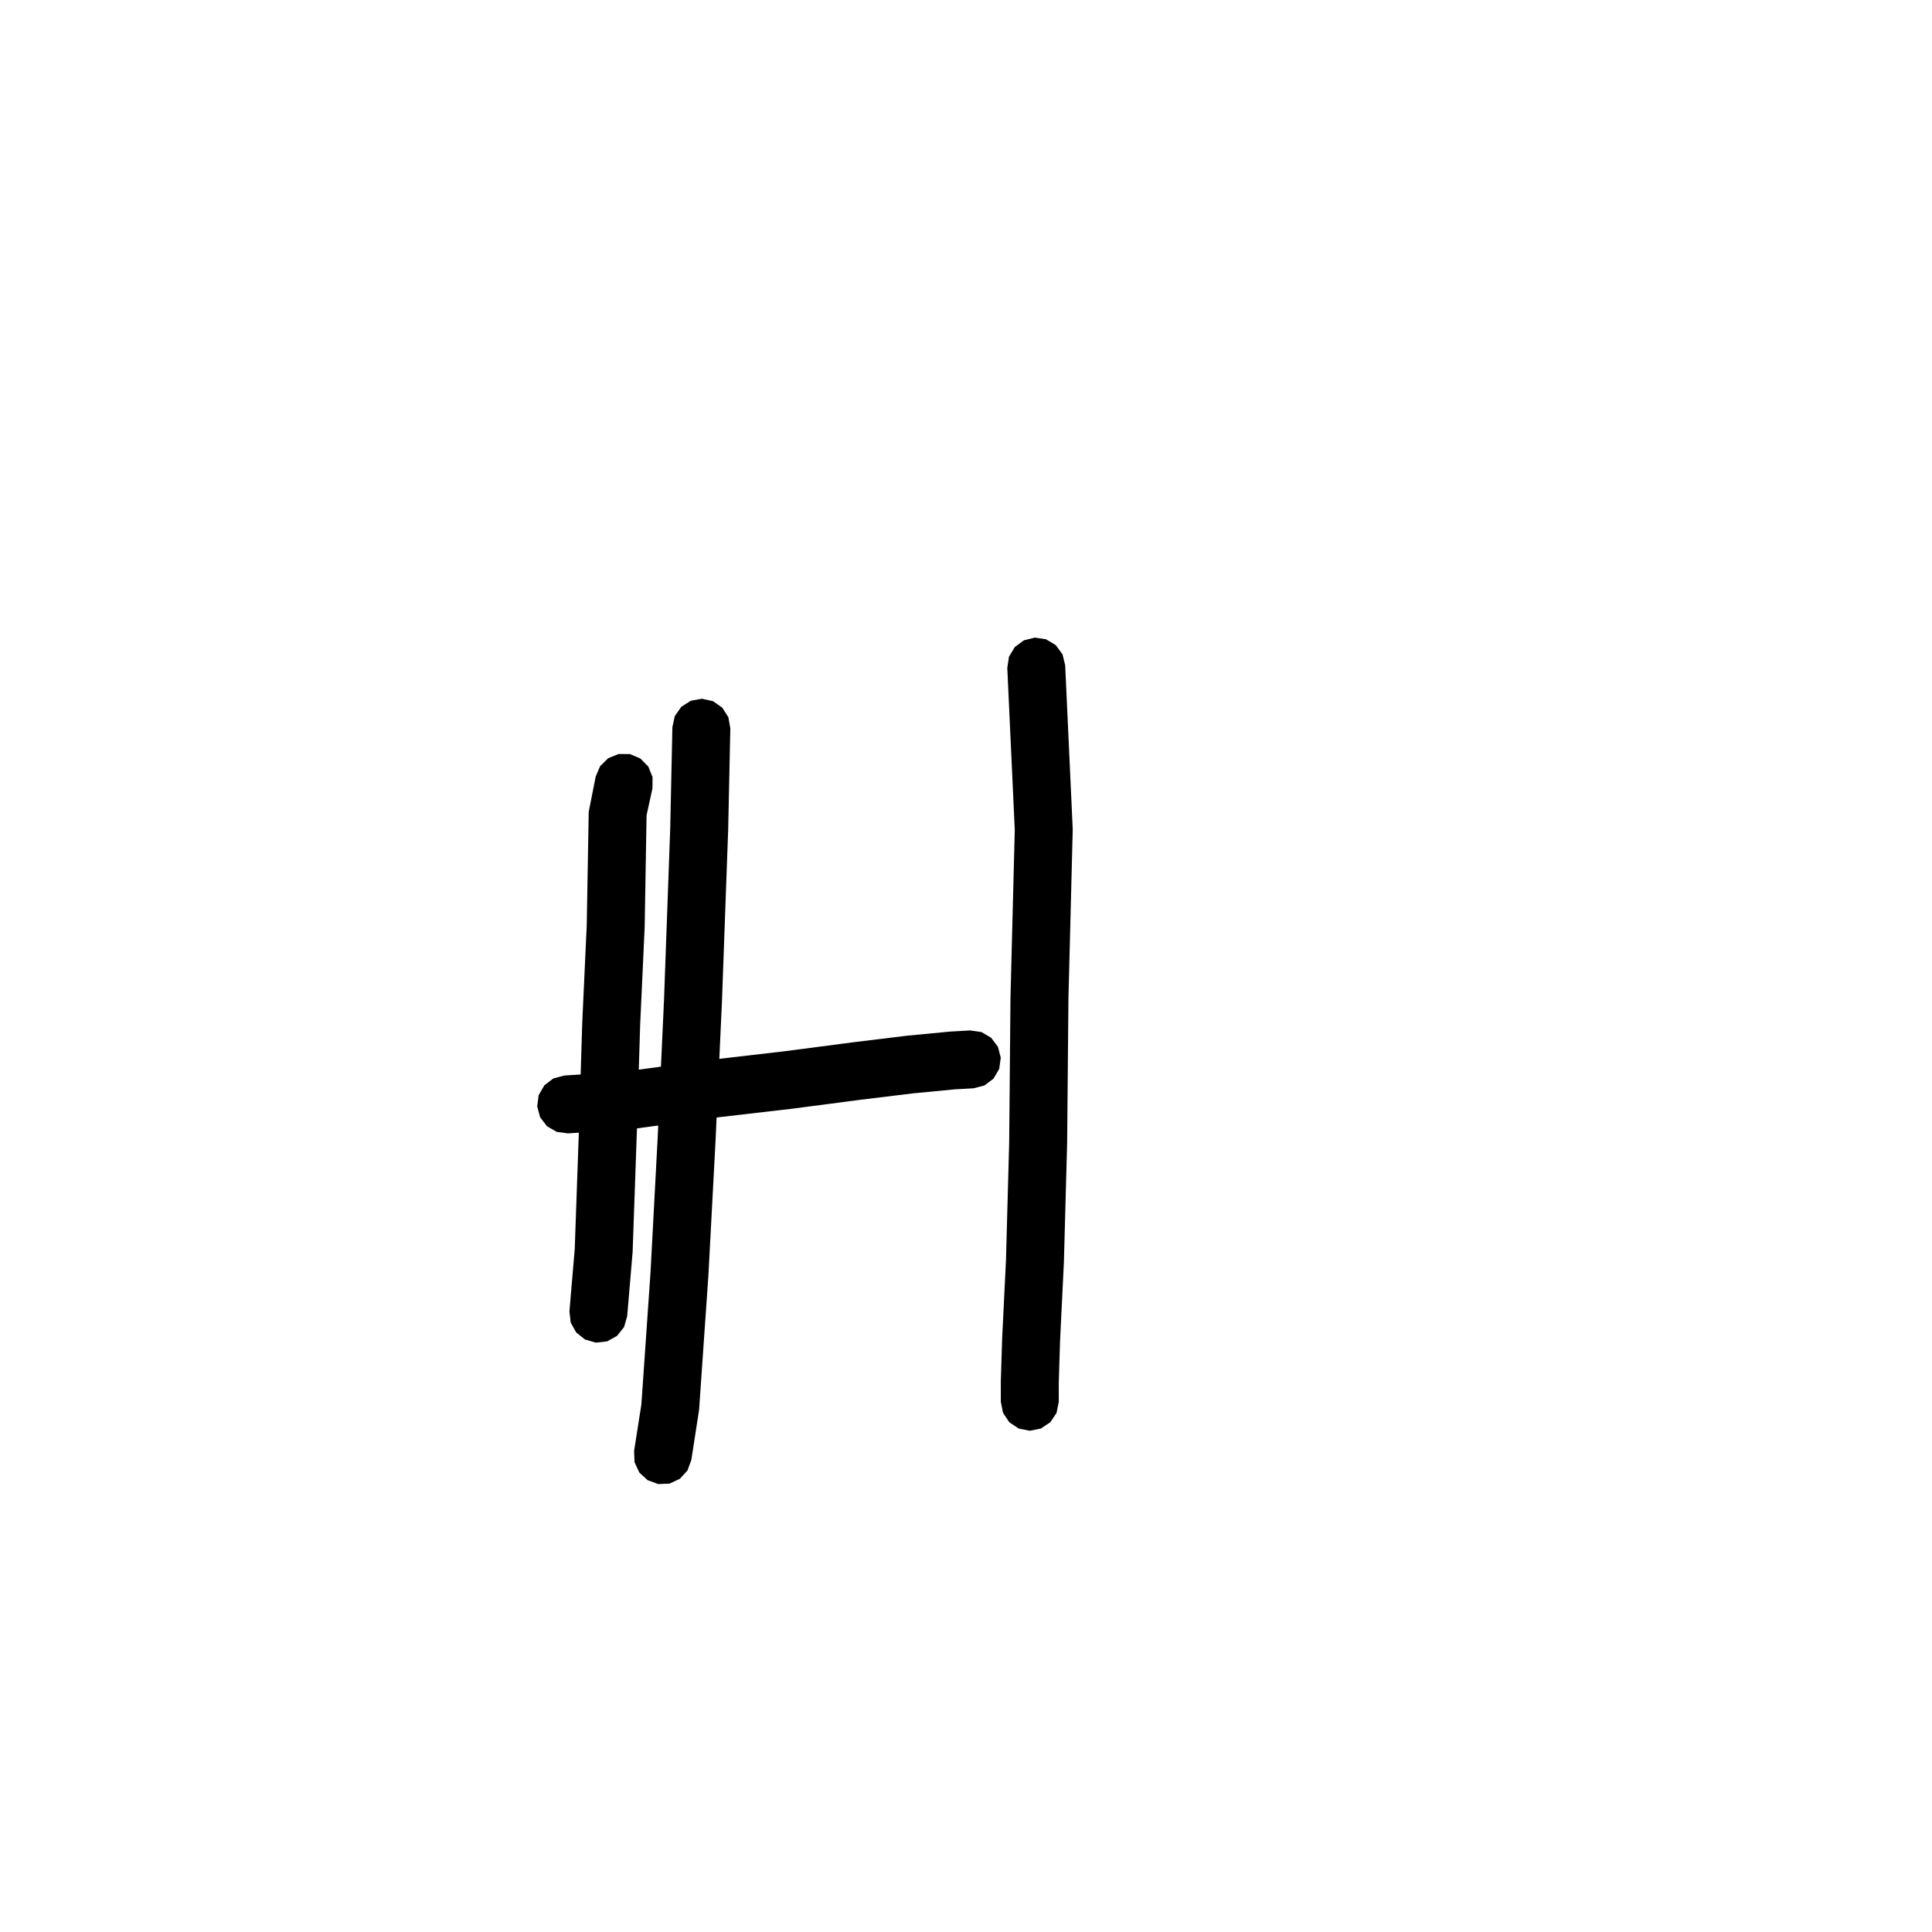
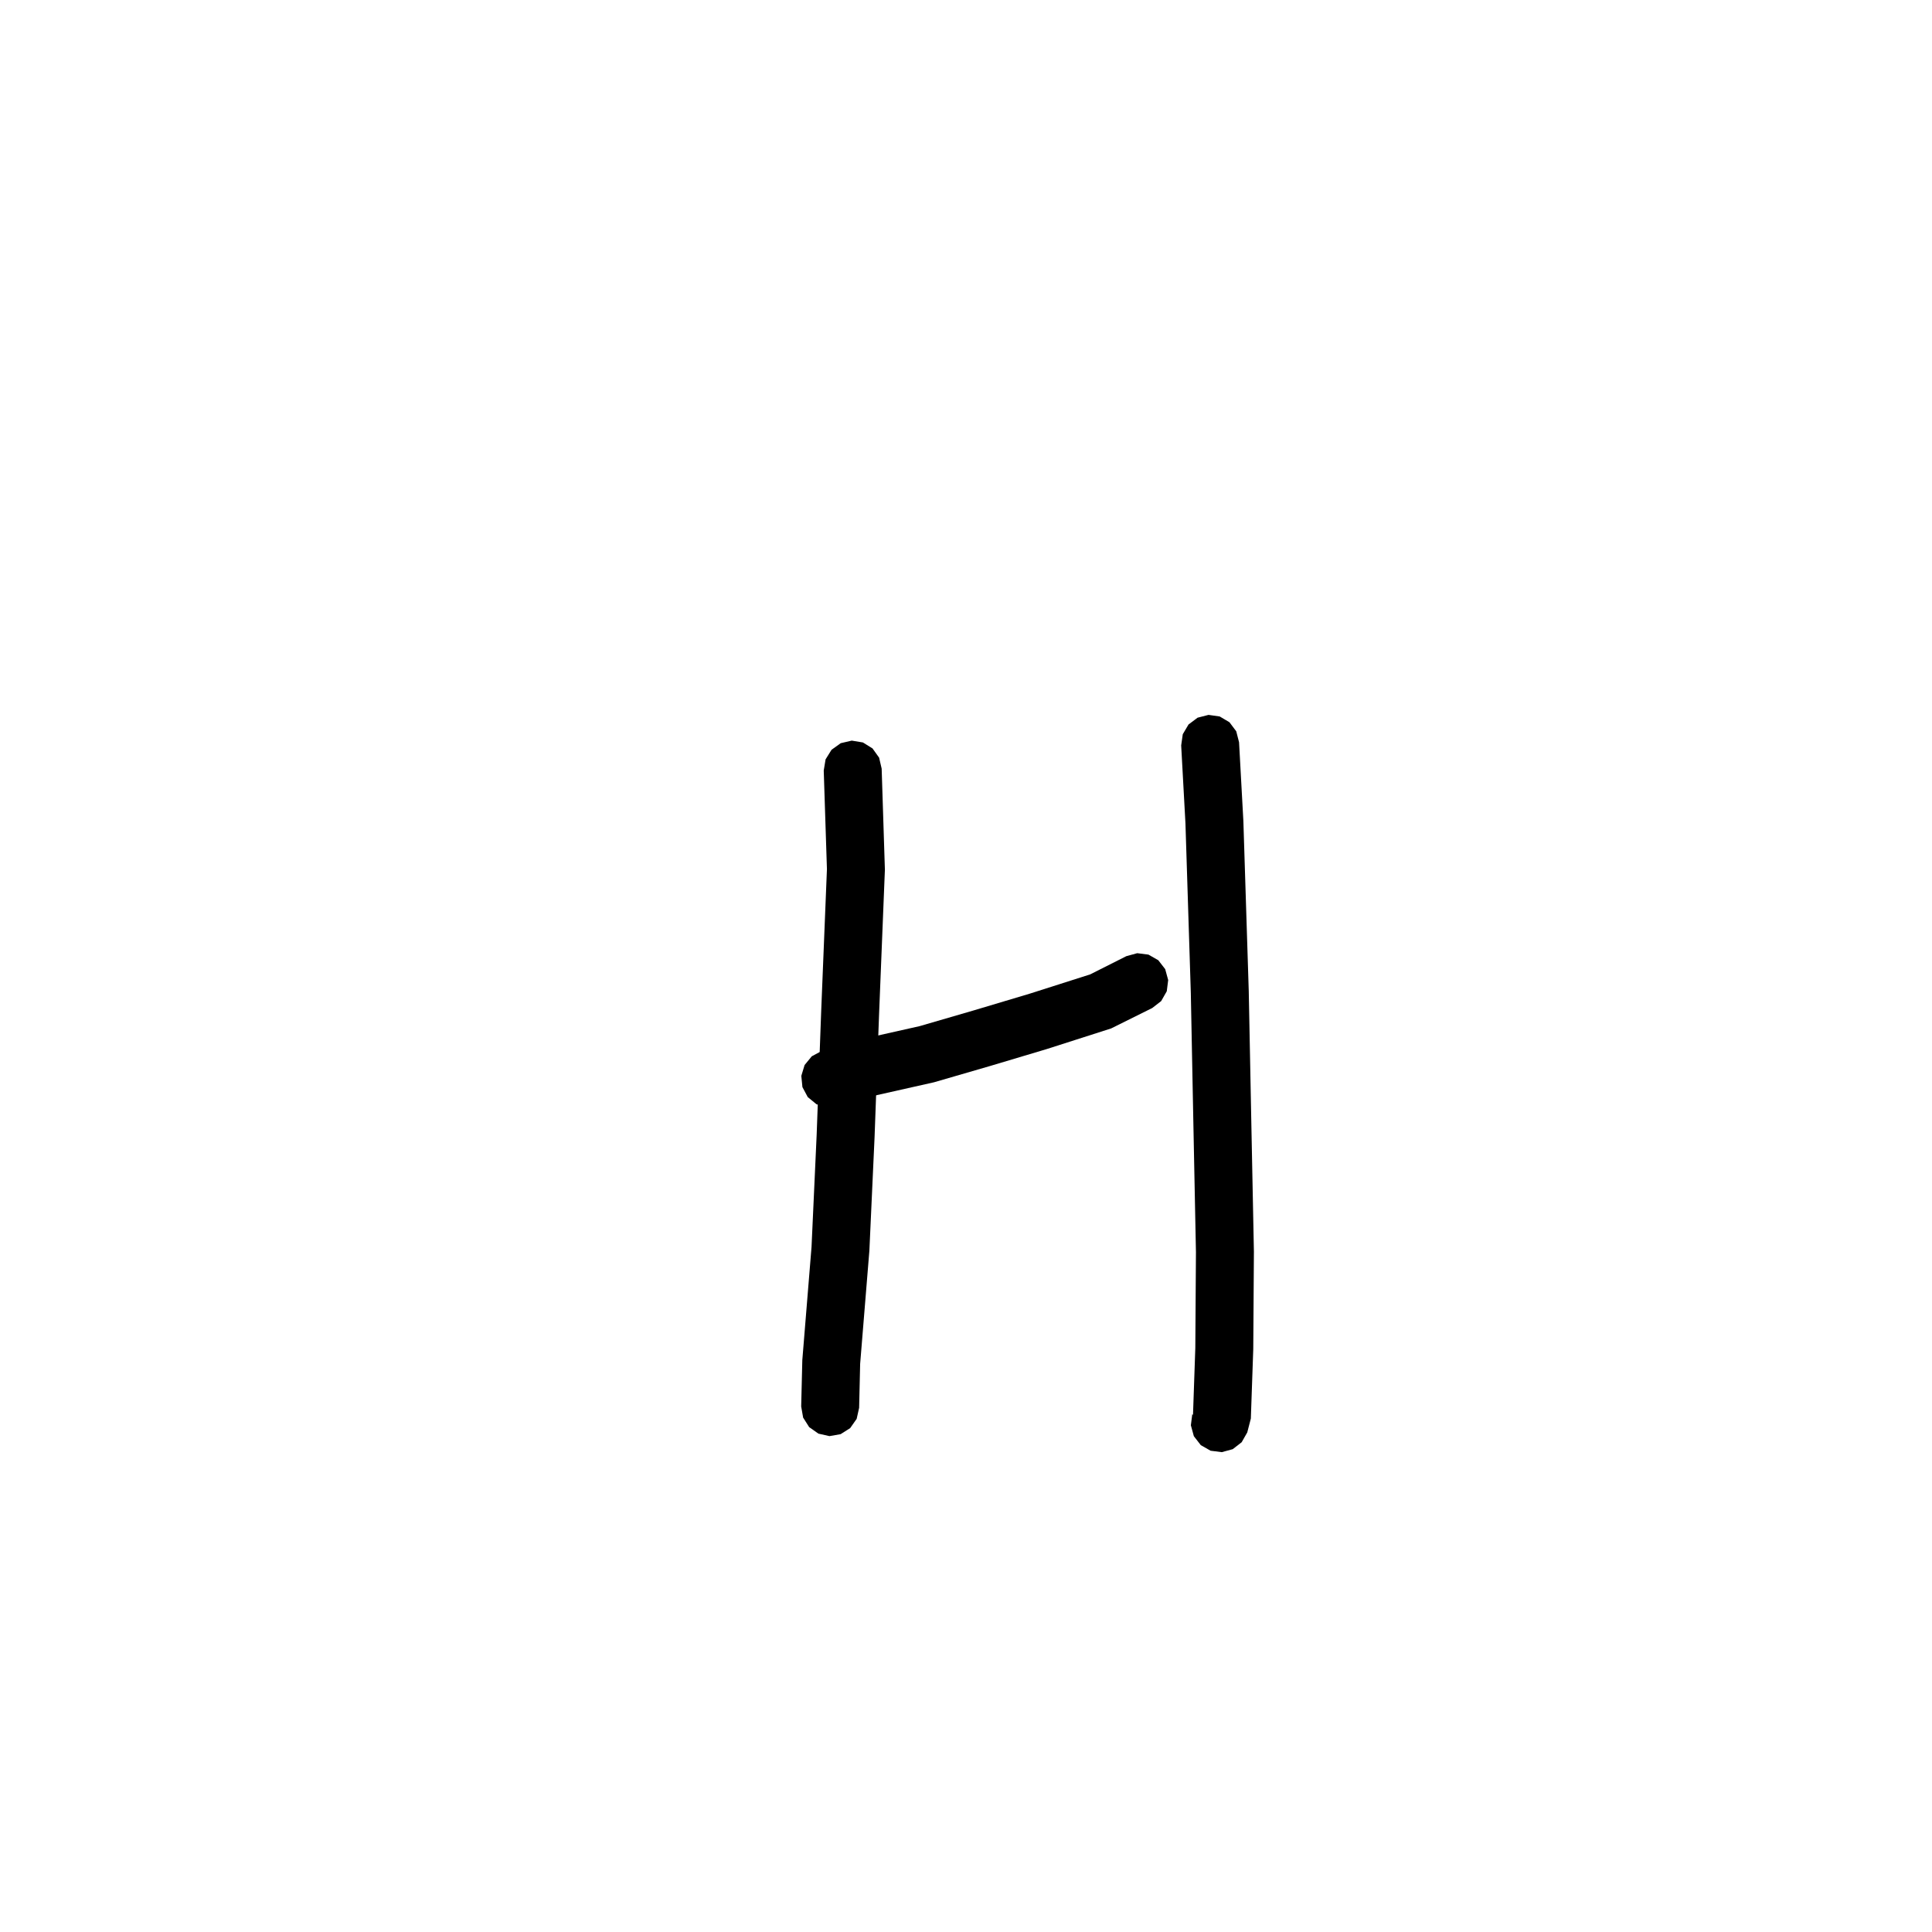
<svg xmlns="http://www.w3.org/2000/svg" viewBox="0 0 300 300" width="300" height="300">
-   <path d="M 92.5 120.588 L 91.414 126.071 L 91.108 143.662 L 90.41 158.828 L 89.909 175.051 L 89.246 193.933 L 88.422 203.62 L 88.618 205.365 L 89.467 206.902 L 90.839 207.997 L 92.526 208.484 L 94.271 208.288 L 95.808 207.439 L 96.903 206.067 L 97.39 204.38 L 98.233 194.401 L 98.904 175.349 L 99.403 159.172 L 100.104 143.938 L 100.399 126.595 L 101.313 122.412 L 101.326 120.656 L 100.667 119.029 L 99.435 117.778 L 97.818 117.093 L 96.062 117.08 L 94.435 117.739 L 93.184 118.971 Z" fill="black" fill-rule="nonzero" />
-   <path d="M 104.407 112.904 L 104.075 128.529 L 103.11 155.217 L 102.112 176.877 L 101.015 197.525 L 99.592 218.087 L 98.46 225.308 L 98.534 227.063 L 99.273 228.655 L 100.566 229.843 L 102.215 230.447 L 103.969 230.373 L 105.561 229.633 L 106.75 228.341 L 107.353 226.692 L 108.554 218.913 L 109.998 198.075 L 111.101 177.323 L 112.103 155.583 L 113.071 128.805 L 113.405 113.096 L 113.099 111.367 L 112.155 109.886 L 110.716 108.88 L 109.002 108.501 L 107.273 108.807 L 105.793 109.751 L 104.786 111.19 Z" fill="black" fill-rule="nonzero" />
-   <path d="M 88.211 175.99 L 98.22 175.308 L 111.773 173.464 L 122.957 172.166 L 133.673 170.764 L 141.8 169.773 L 148.28 169.151 L 151.156 168.993 L 152.856 168.556 L 154.26 167.501 L 155.153 165.989 L 155.399 164.25 L 154.962 162.55 L 153.907 161.146 L 152.395 160.253 L 150.657 160.007 L 147.533 160.182 L 140.813 160.827 L 132.539 161.836 L 121.856 163.234 L 110.639 164.536 L 97.26 166.359 L 87.602 167.01 L 85.907 167.469 L 84.516 168.541 L 83.642 170.063 L 83.417 171.804 L 83.875 173.499 L 84.947 174.89 L 86.469 175.764 Z" fill="black" fill-rule="nonzero" />
-   <path d="M 156.411 103.707 L 157.573 128.877 L 156.907 154.92 L 156.707 177.323 L 156.209 195.639 L 155.61 207.909 L 155.407 214.506 L 155.406 217.667 L 155.749 219.389 L 156.724 220.849 L 158.184 221.824 L 159.906 222.167 L 161.628 221.824 L 163.088 220.849 L 164.064 219.389 L 164.406 217.667 L 164.405 214.694 L 164.602 208.291 L 165.203 195.961 L 165.706 177.477 L 165.906 155.08 L 166.573 128.79 L 165.401 103.293 L 164.98 101.588 L 163.938 100.175 L 162.435 99.268 L 160.699 99.005 L 158.995 99.426 L 157.581 100.468 L 156.674 101.971 Z M 164.406 217.667 L 164.406 216.5 L 164.064 214.778 L 163.088 213.318 L 161.628 212.343 L 159.906 212 L 158.184 212.343 L 156.724 213.318 L 155.749 214.778 L 155.406 216.5 L 155.406 217.667 L 155.749 219.389 L 156.724 220.849 L 158.184 221.824 L 159.906 222.167 L 161.628 221.824 L 163.088 220.849 L 164.064 219.389 Z" fill="black" fill-rule="nonzero" />
+   <path d="M 127.909 119.645 L 128.406 134.952 L 127.51 157.126 L 126.81 176.216 L 126.015 193.614 L 124.582 211.208 L 124.408 218.393 L 124.709 220.123 L 125.649 221.605 L 127.086 222.615 L 128.799 222.999 L 130.529 222.697 L 132.012 221.757 L 133.022 220.321 L 133.405 218.607 L 133.563 211.792 L 134.997 194.186 L 135.802 176.584 L 136.503 157.474 L 137.406 135.048 L 136.904 119.355 L 136.506 117.645 L 135.484 116.217 L 133.993 115.289 L 132.261 115.002 L 130.551 115.4 L 129.123 116.422 L 128.195 117.913 Z" fill="black" fill-rule="nonzero" />
+   <path d="M 130.211 171.807 L 135.511 170.196 L 145.022 168.059 L 153.779 165.516 L 162.538 162.898 L 172.536 159.695 L 178.919 156.525 L 180.306 155.448 L 181.175 153.923 L 181.395 152.181 L 180.931 150.488 L 179.855 149.1 L 178.329 148.231 L 176.587 148.011 L 174.894 148.475 L 169.277 151.305 L 159.875 154.302 L 151.234 156.884 L 142.79 159.341 L 133.301 161.471 L 127.601 163.193 L 126.052 164.021 L 124.938 165.378 L 124.428 167.058 L 124.6 168.805 L 125.427 170.354 L 126.784 171.468 L 128.464 171.978 Z" fill="black" fill-rule="nonzero" />
+   <path d="M 183.413 115.746 L 184.076 127.842 L 184.908 154.119 L 185.307 174.489 L 185.706 194.439 L 185.607 209.318 L 185.248 219.729 L 185.137 219.577 L 184.918 221.319 L 185.381 223.012 L 186.458 224.4 L 187.983 225.269 L 189.725 225.489 L 191.419 225.025 L 192.806 223.948 L 193.675 222.423 L 194.231 220.271 L 194.606 209.482 L 194.706 194.361 L 194.305 174.311 L 193.905 153.881 L 193.07 127.491 L 192.4 115.254 L 191.963 113.553 L 190.909 112.149 L 189.398 111.255 L 187.66 111.007 L 185.959 111.443 L 184.555 112.497 L 183.661 114.008 Z" fill="black" fill-rule="nonzero" />
</svg>
